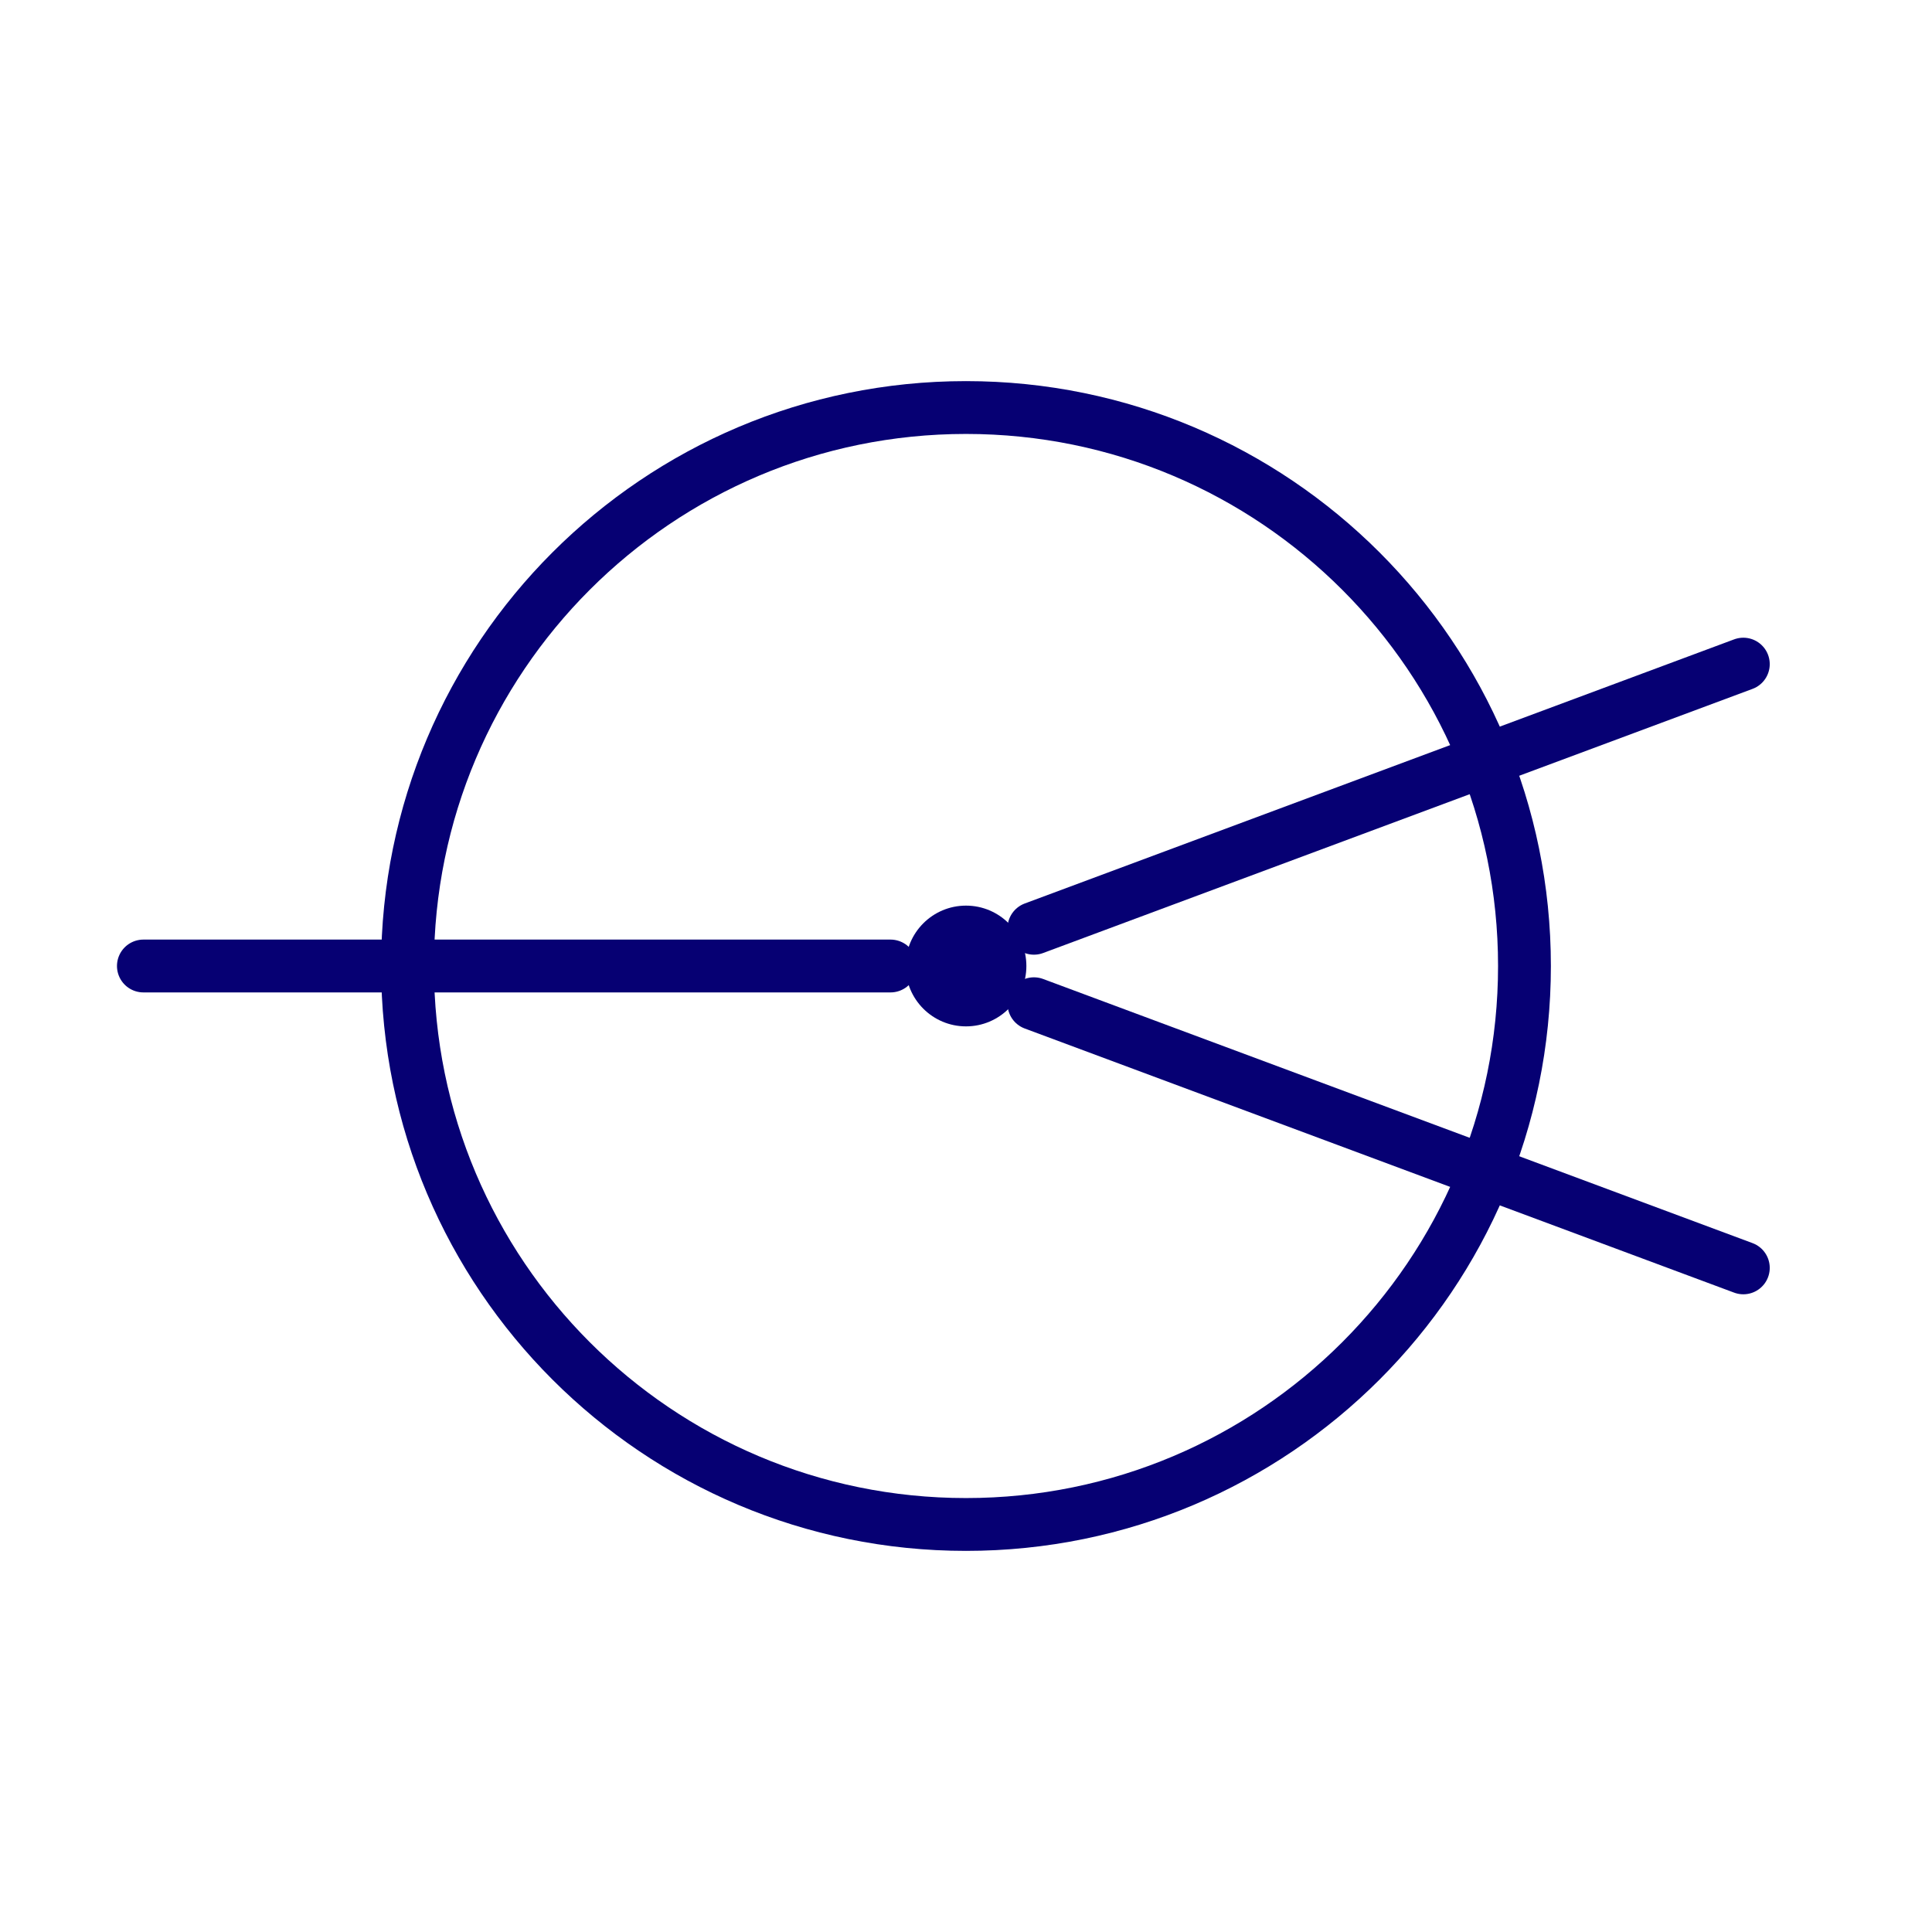
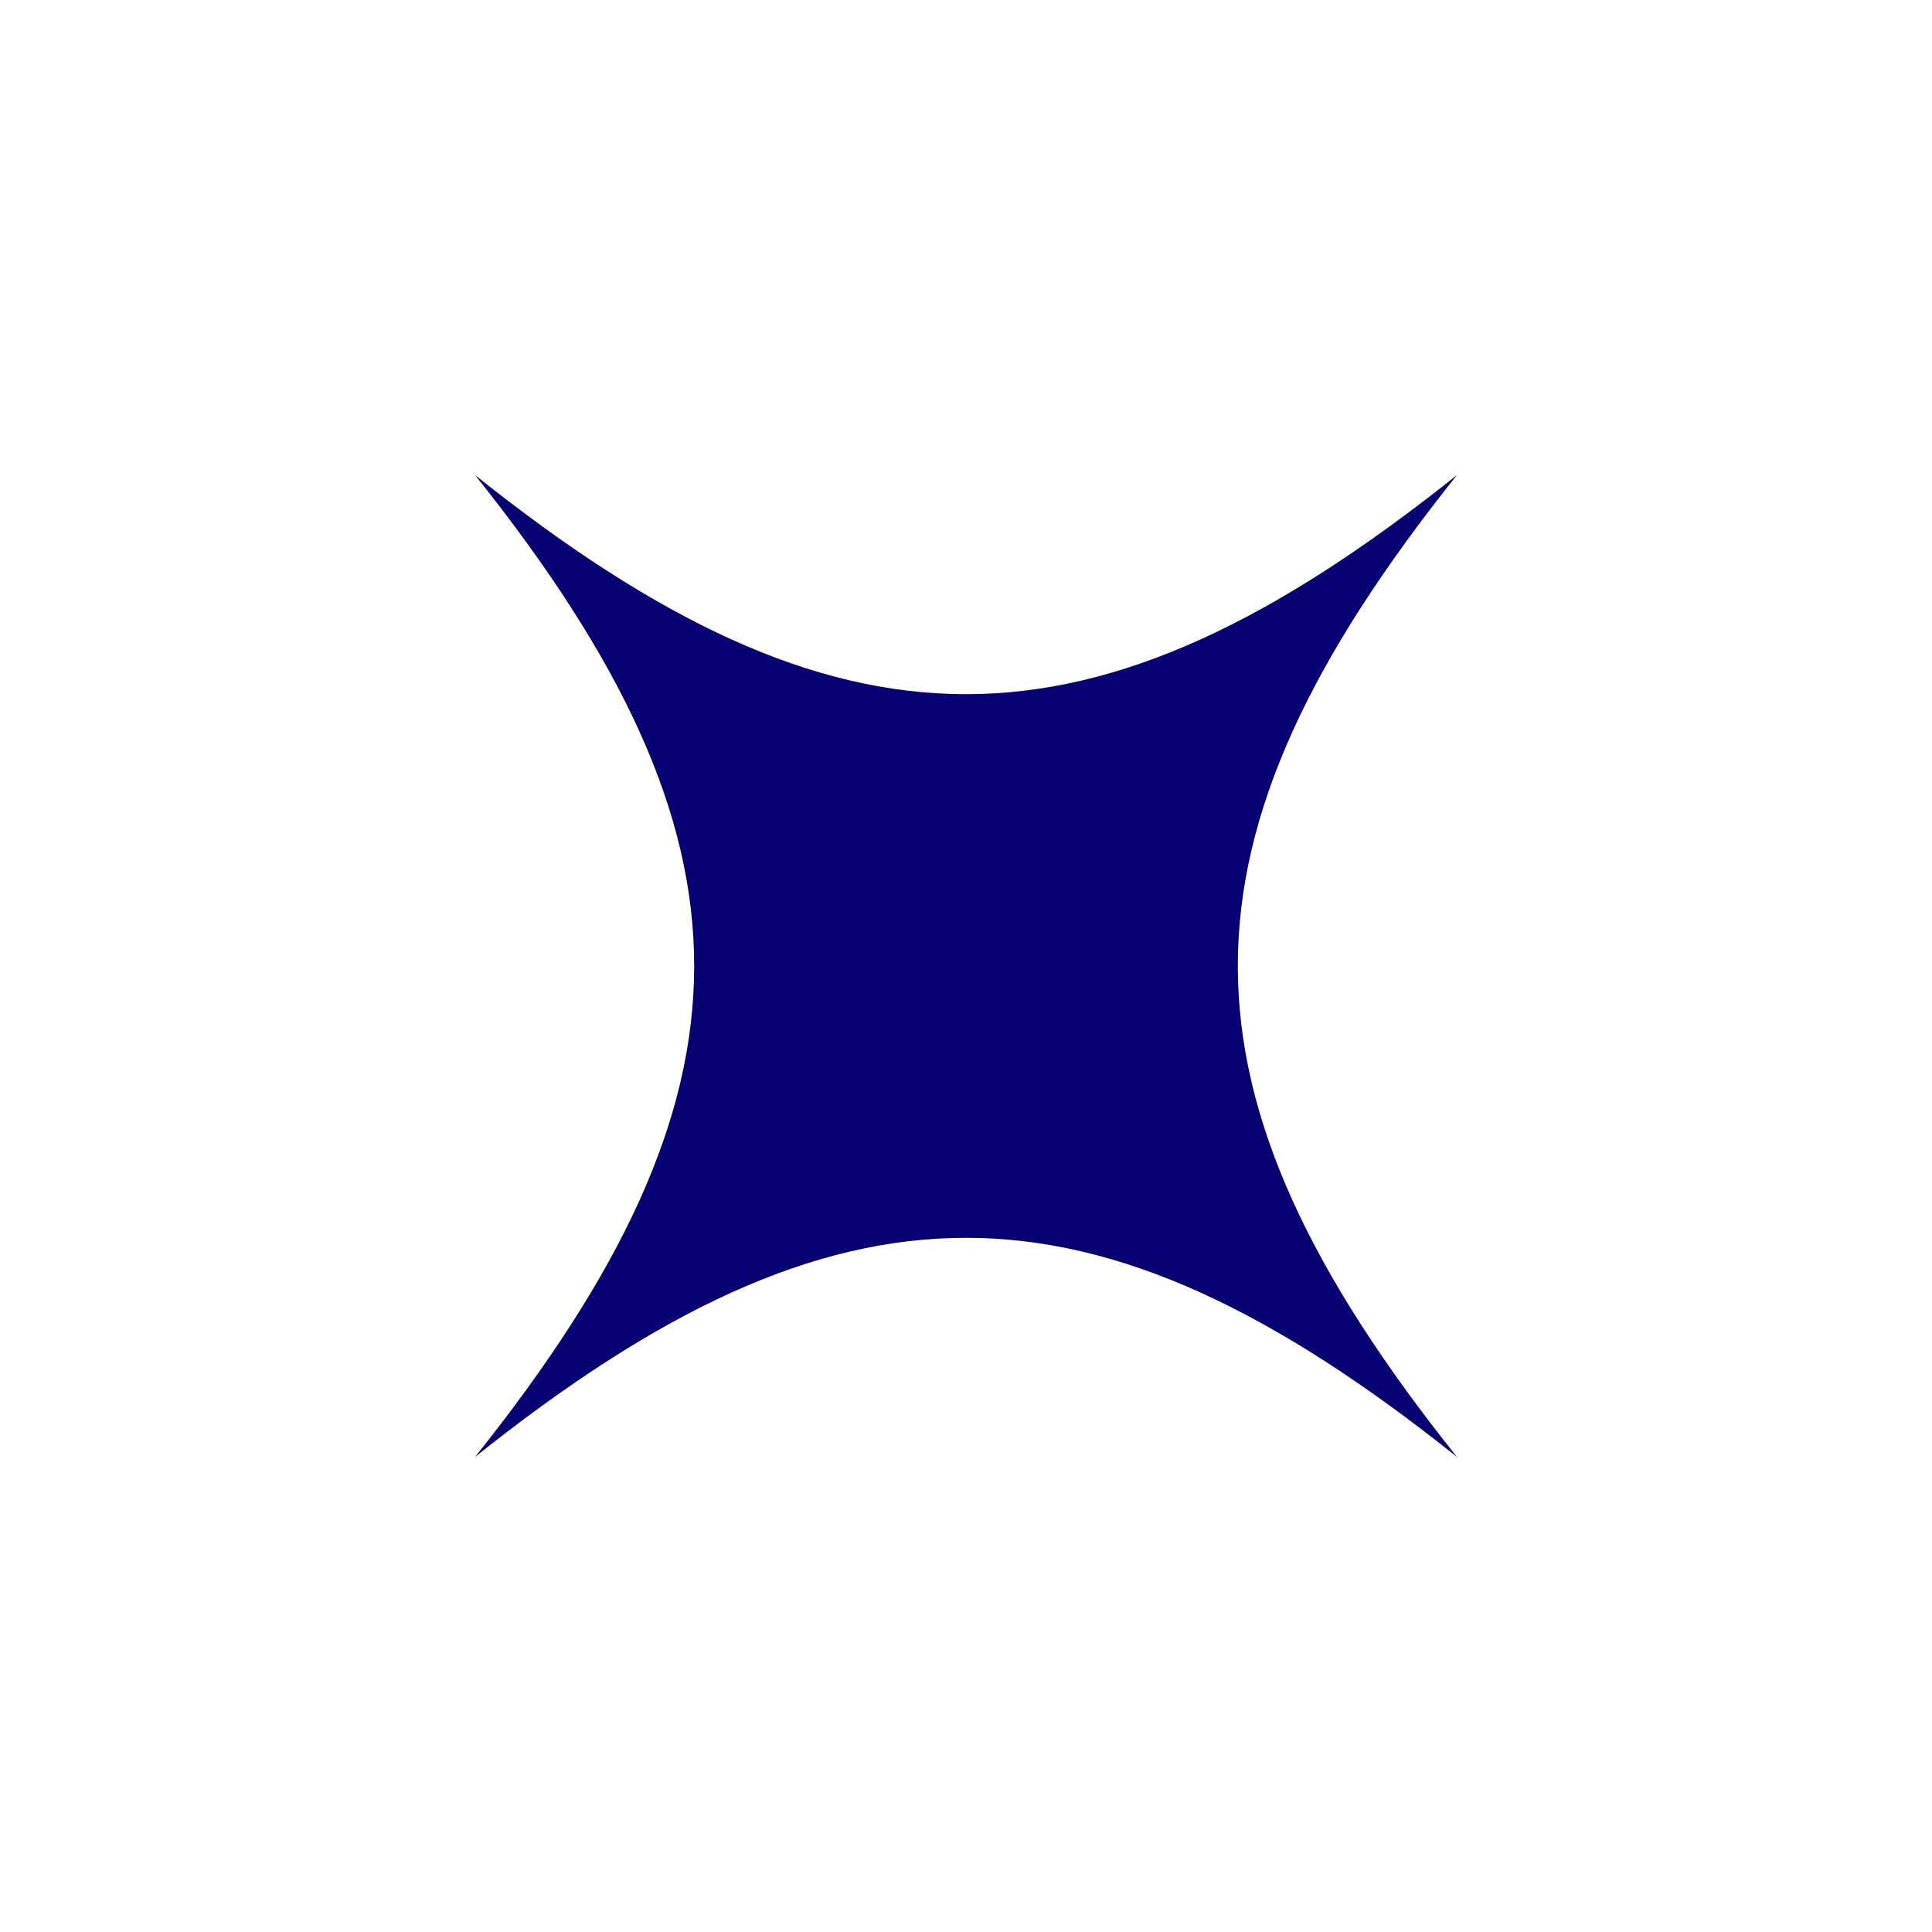
<svg xmlns="http://www.w3.org/2000/svg" viewBox="0 0 512 512" width="512" height="512">
-   <circle cx="256" cy="256" r="148" fill="none" stroke="#060073" stroke-width="14" />
-   <path d="M 38,256 L 236,256" fill="none" stroke="#060073" stroke-width="14" stroke-linecap="round" stroke-linejoin="round" />
-   <path d="M 274,246 L 462,176" fill="none" stroke="#060073" stroke-width="14" stroke-linecap="round" stroke-linejoin="round" />
-   <path d="M 274,266 L 462,336" fill="none" stroke="#060073" stroke-width="14" stroke-linecap="round" stroke-linejoin="round" />
-   <circle cx="256" cy="256" r="16" fill="#060073" />
+   <g transform="rotate(45 256 256)">
+     <path d="M 256.0 72.0 C 269.8 195.3, 316.7 242.2, 440.0 256.0 C 316.7 269.8, 269.8 316.7, 256.0 440.0 C 242.2 316.7, 195.3 269.8, 72.0 256.0 C 195.3 242.2, 242.2 195.3, 256.0 72.0 Z" fill="#060073" />
+   </g>
</svg>
